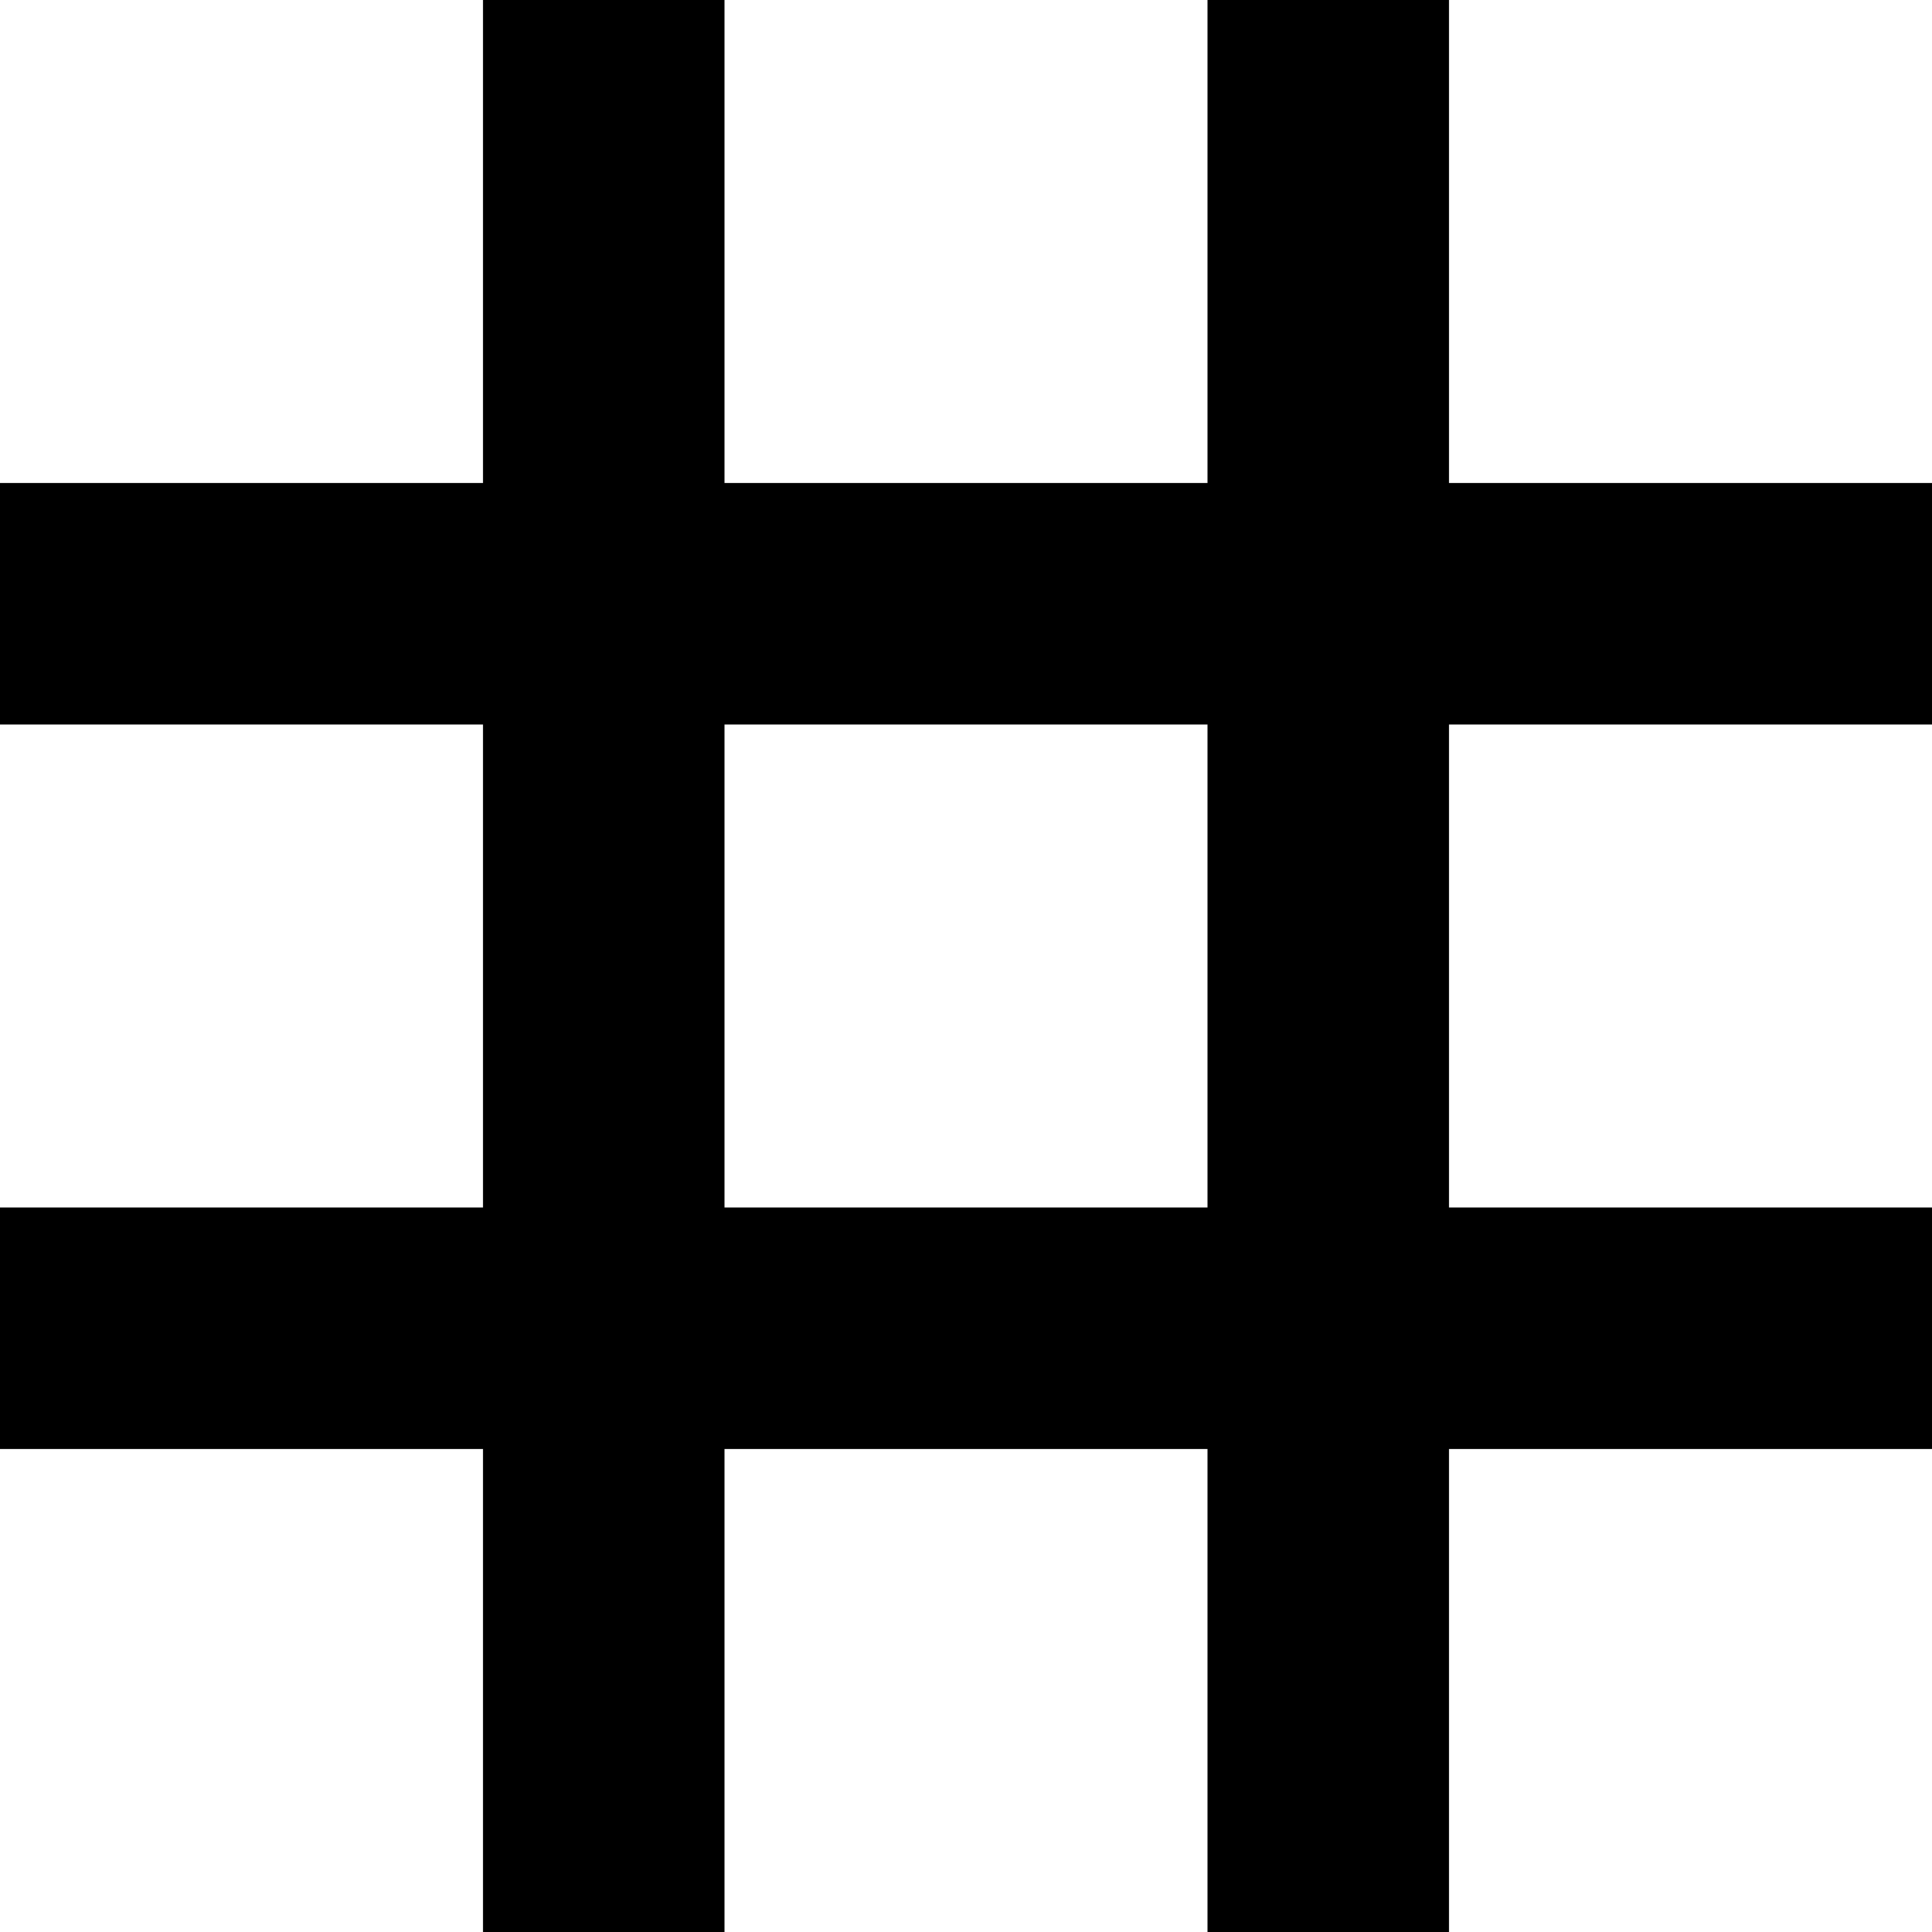
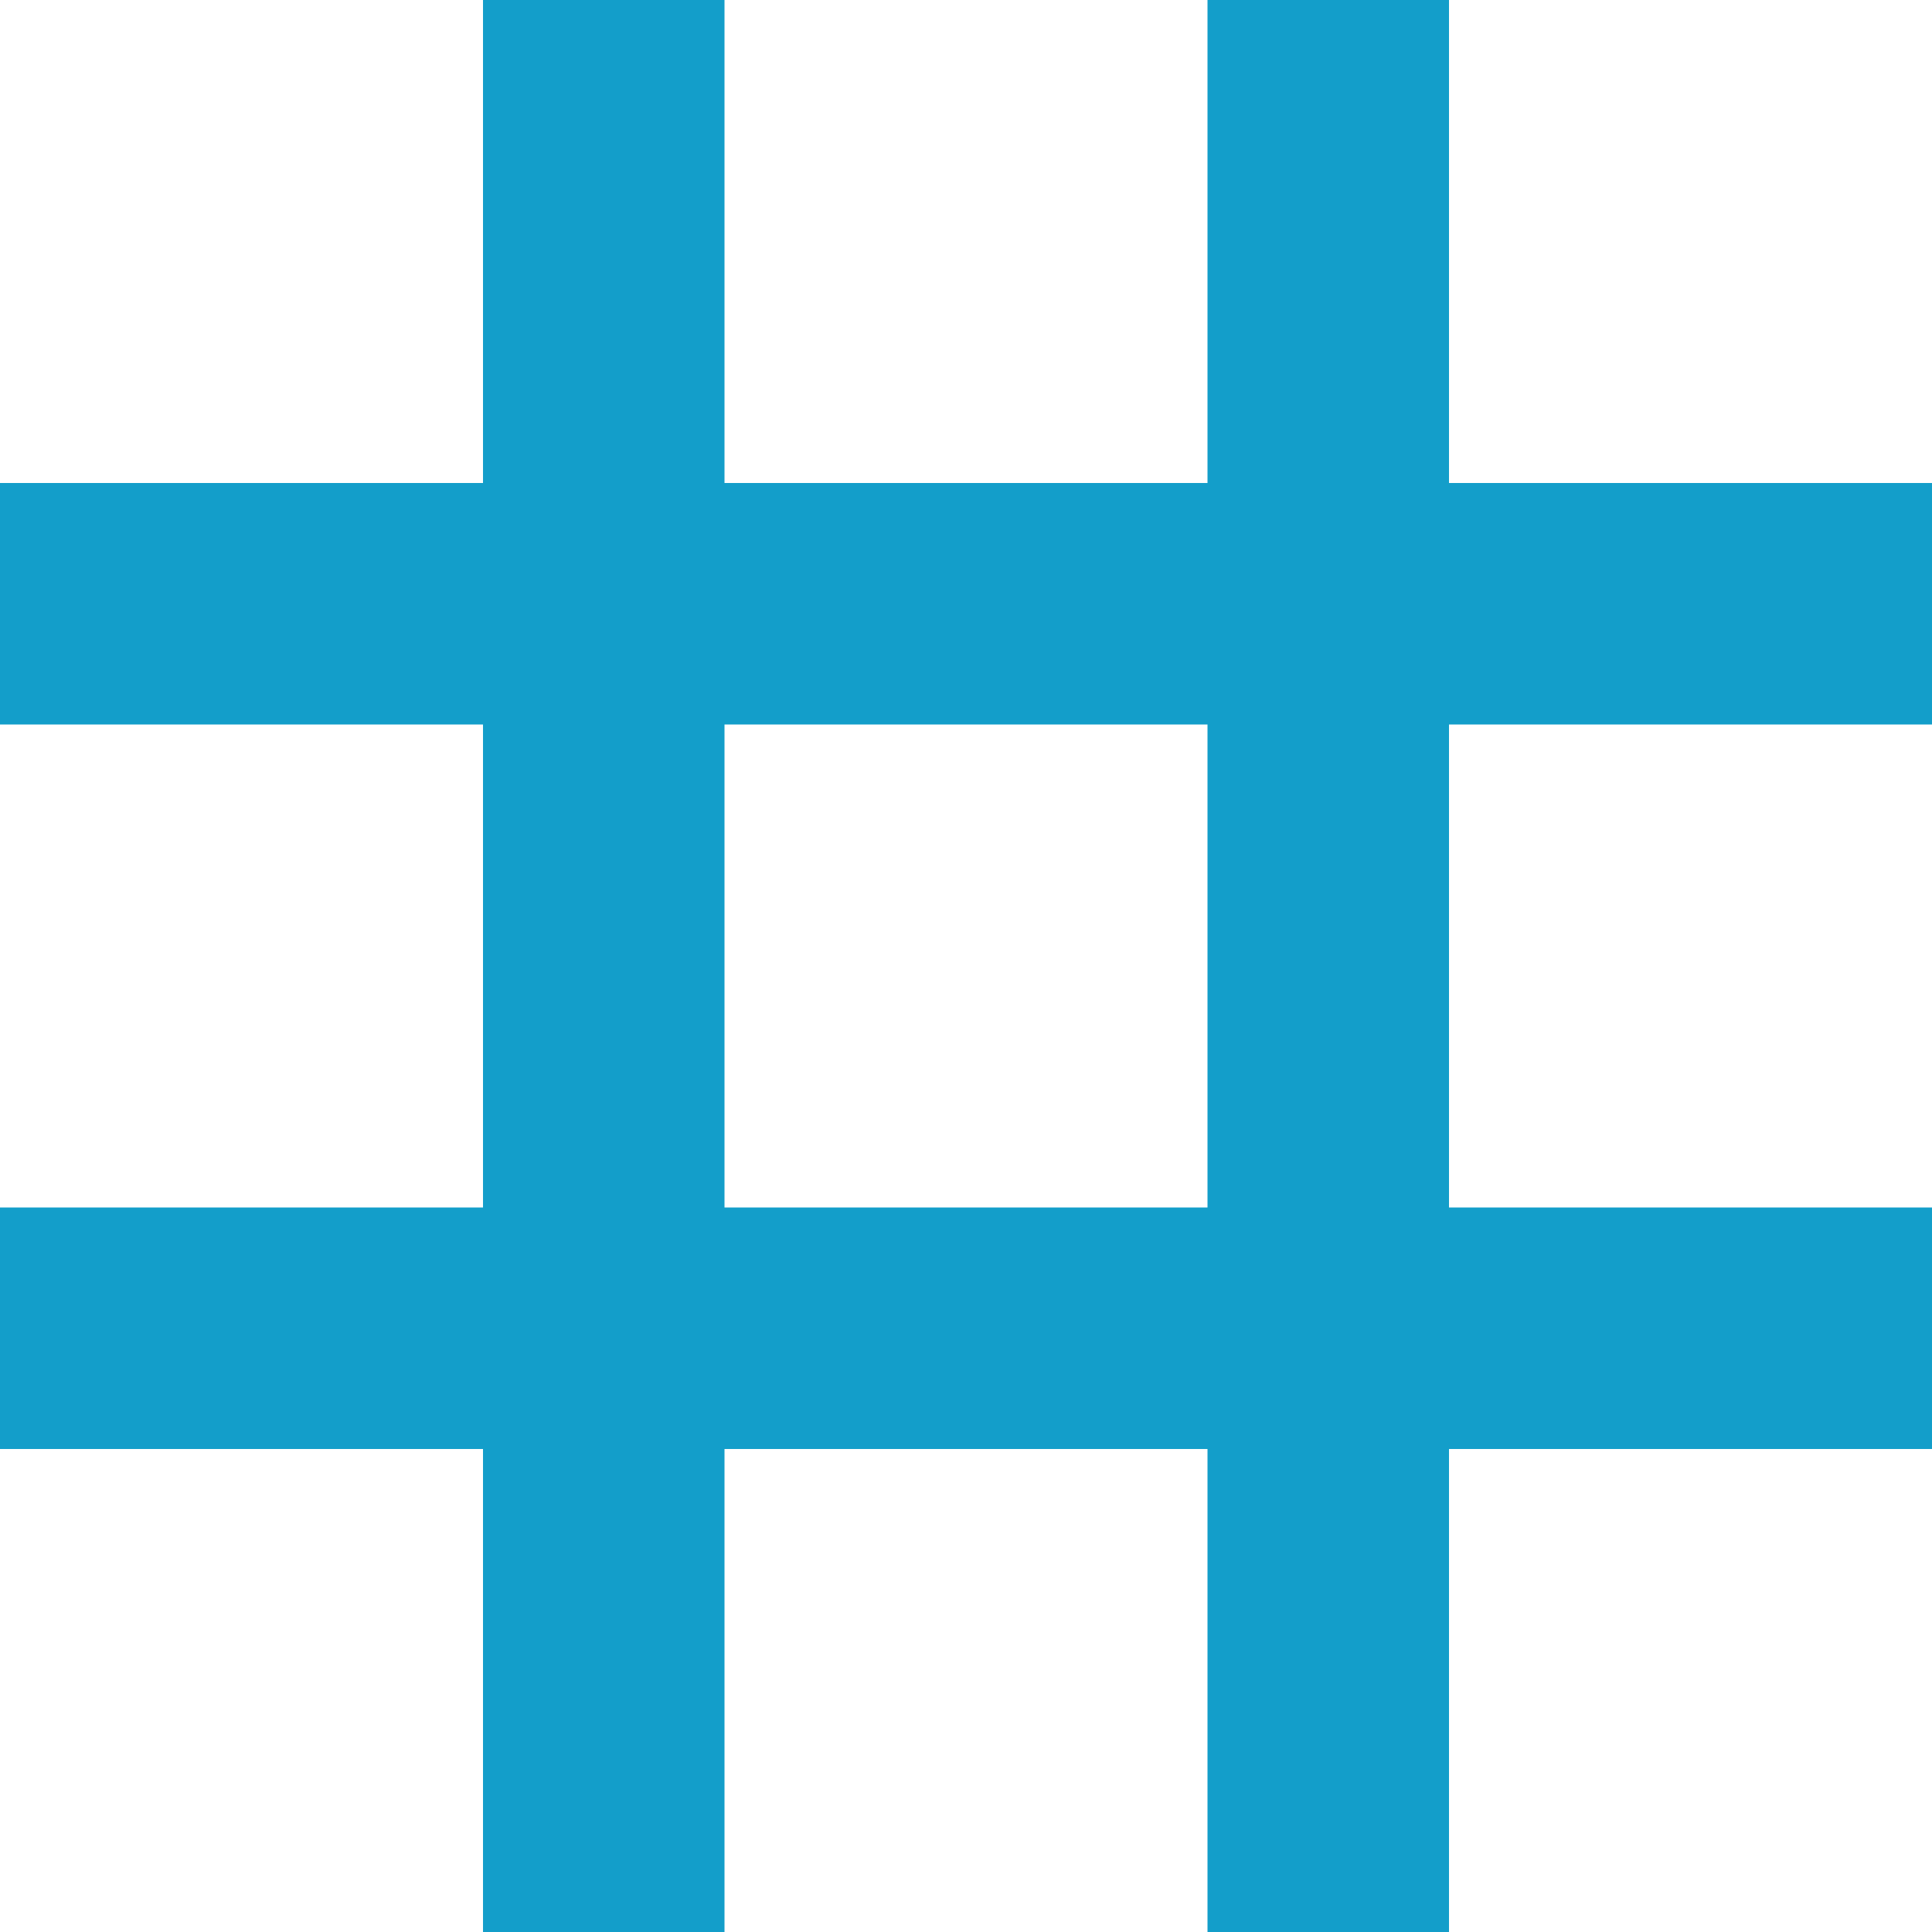
<svg xmlns="http://www.w3.org/2000/svg" width="800px" height="800px" viewBox="0 0 16 16" version="1.1">
  <defs>

</defs>
  <g id="Page-1" stroke="none" stroke-width="1" fill="none" fill-rule="evenodd">
-     <g id="Dribbble-Light-Preview" transform="translate(-382, -7721)" fill="#000000">
+     <g id="Dribbble-Light-Preview" transform="translate(-382, -7721)" fill="#139ECA">
      <g id="icons" transform="translate(56, 160)">
        <path d="M332,7571 L336,7571 L336,7567 L332,7567 L332,7571 Z M342,7567 L342,7565 L338,7565 L338,7561 L336,7561 L336,7565 L332,7565 L332,7561 L330,7561 L330,7565 L326,7565 L326,7567 L330,7567 L330,7571 L326,7571 L326,7573 L330,7573 L330,7577 L332,7577 L332,7573 L336,7573 L336,7577 L338,7577 L338,7573 L342,7573 L342,7571 L338,7571 L338,7567 L342,7567 Z" id="number_sign-[#110]">

</path>
      </g>
    </g>
  </g>
</svg>
